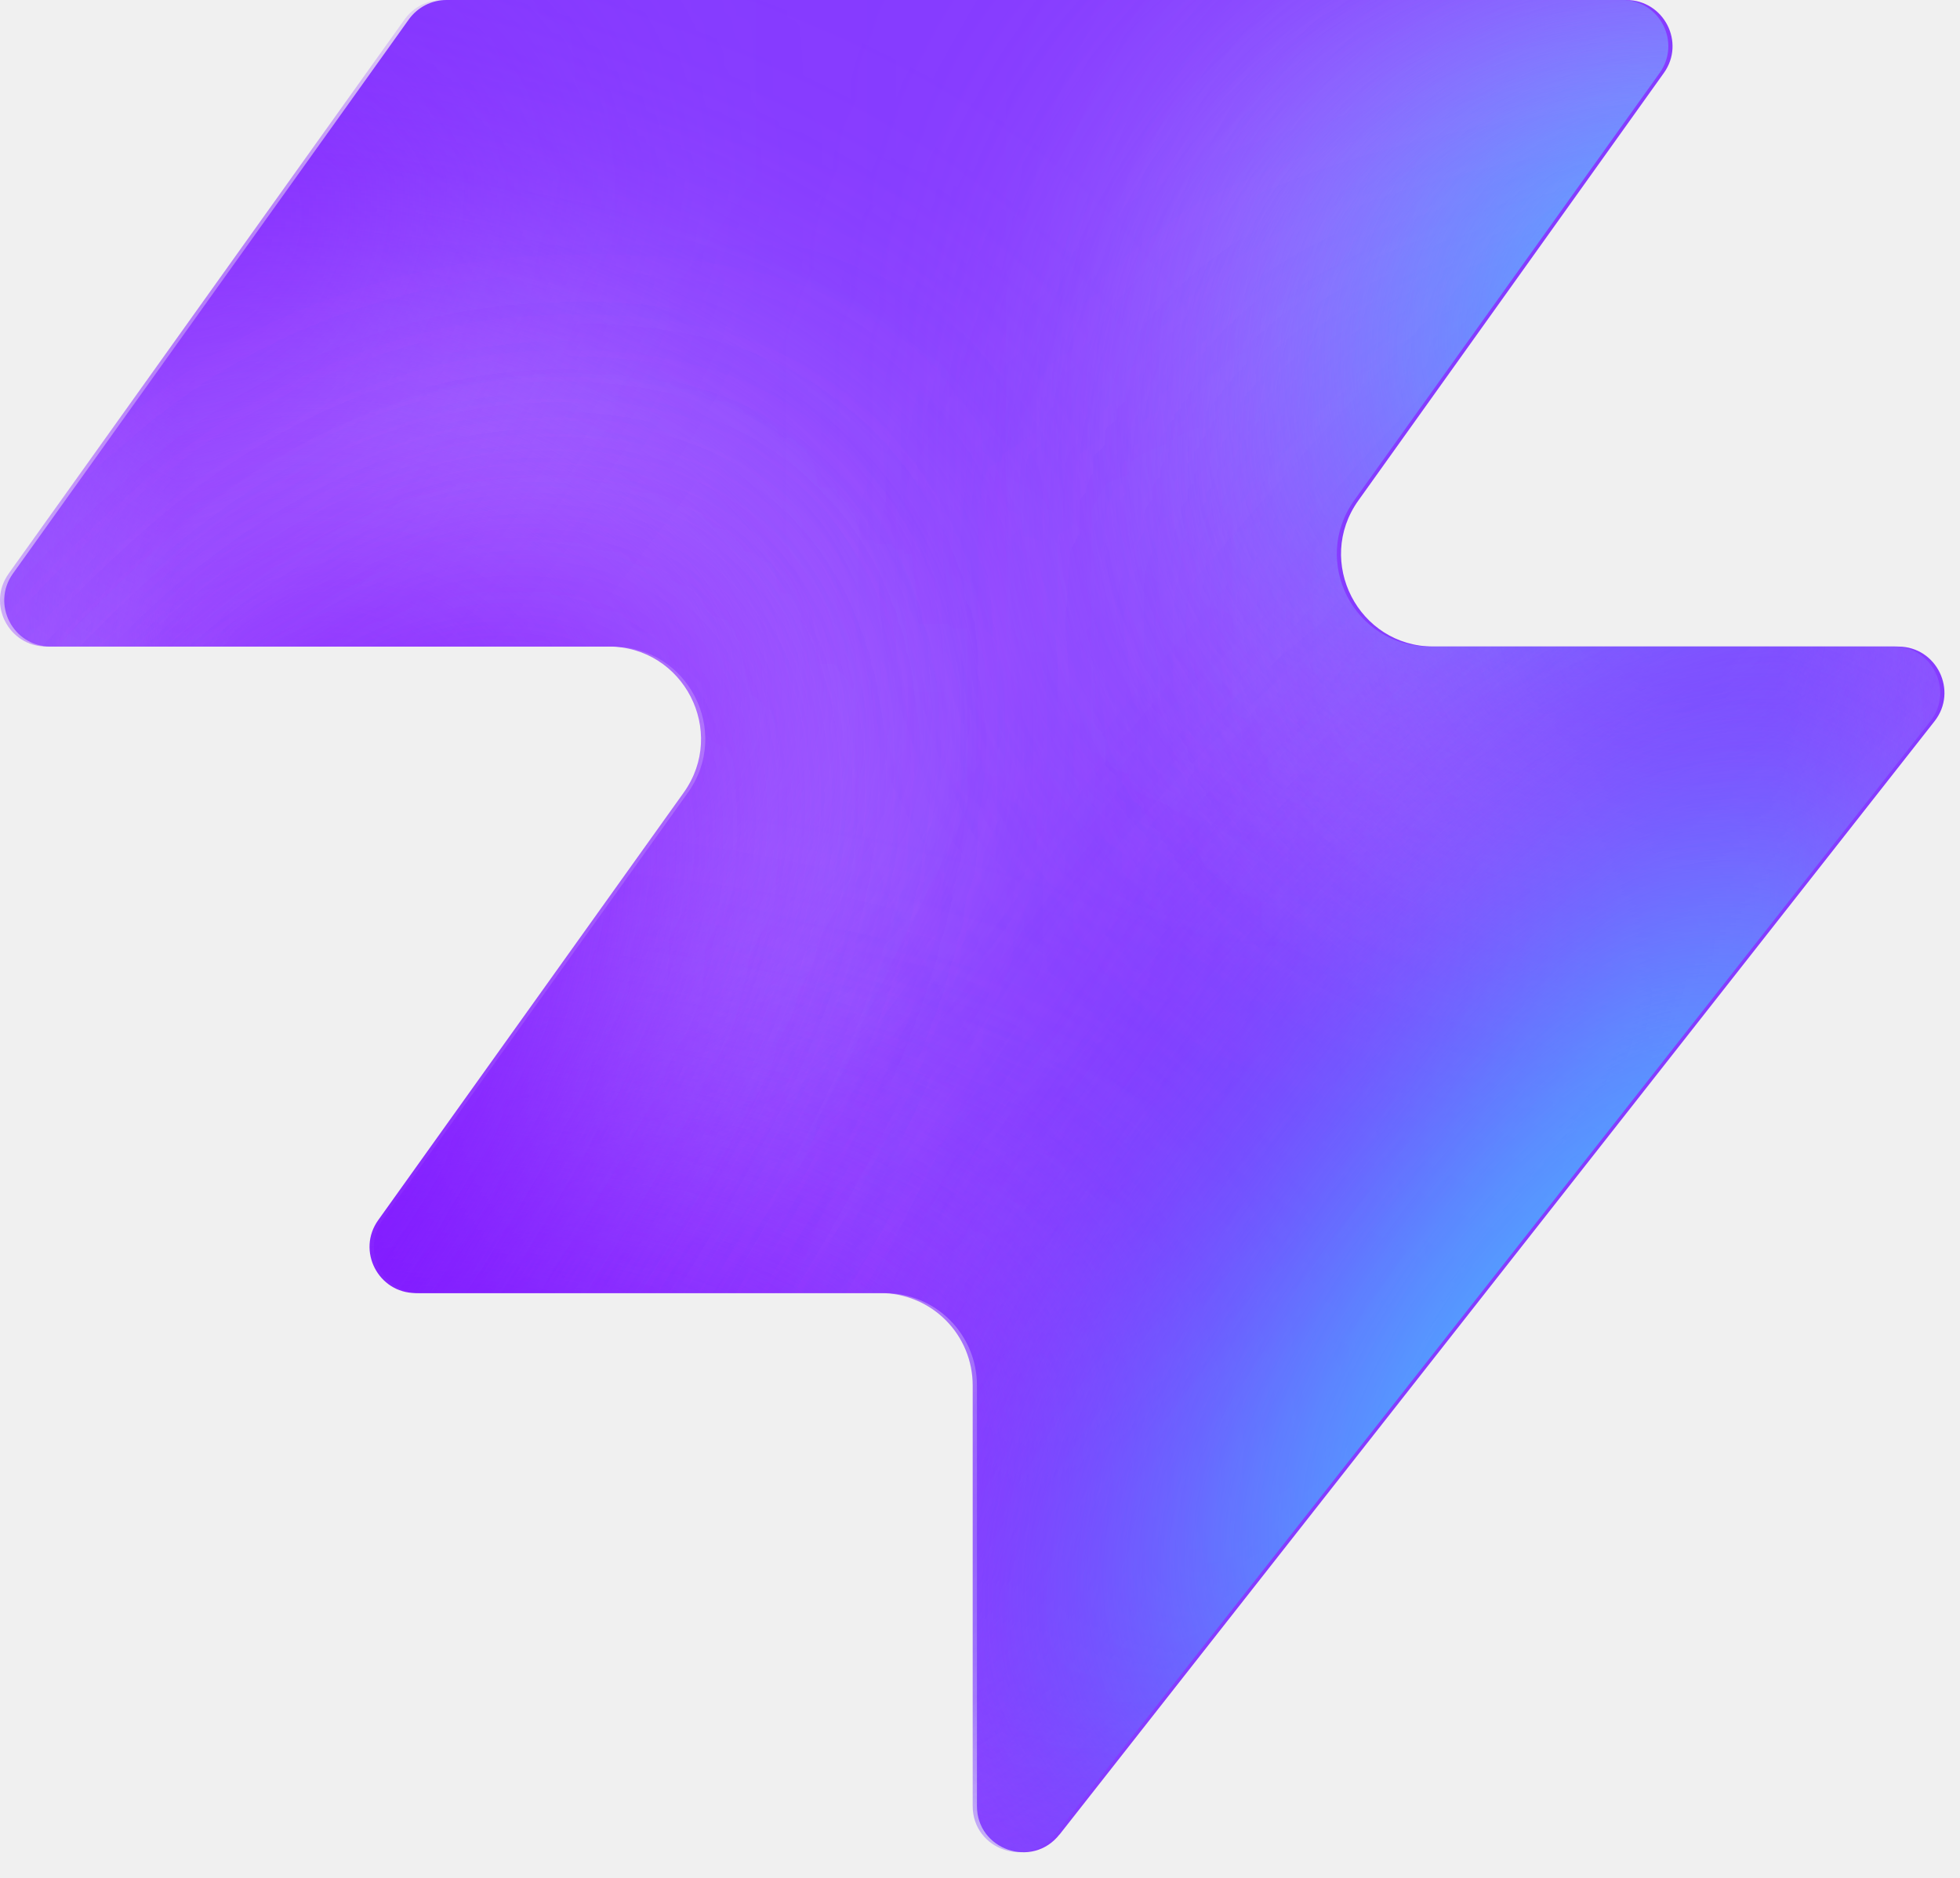
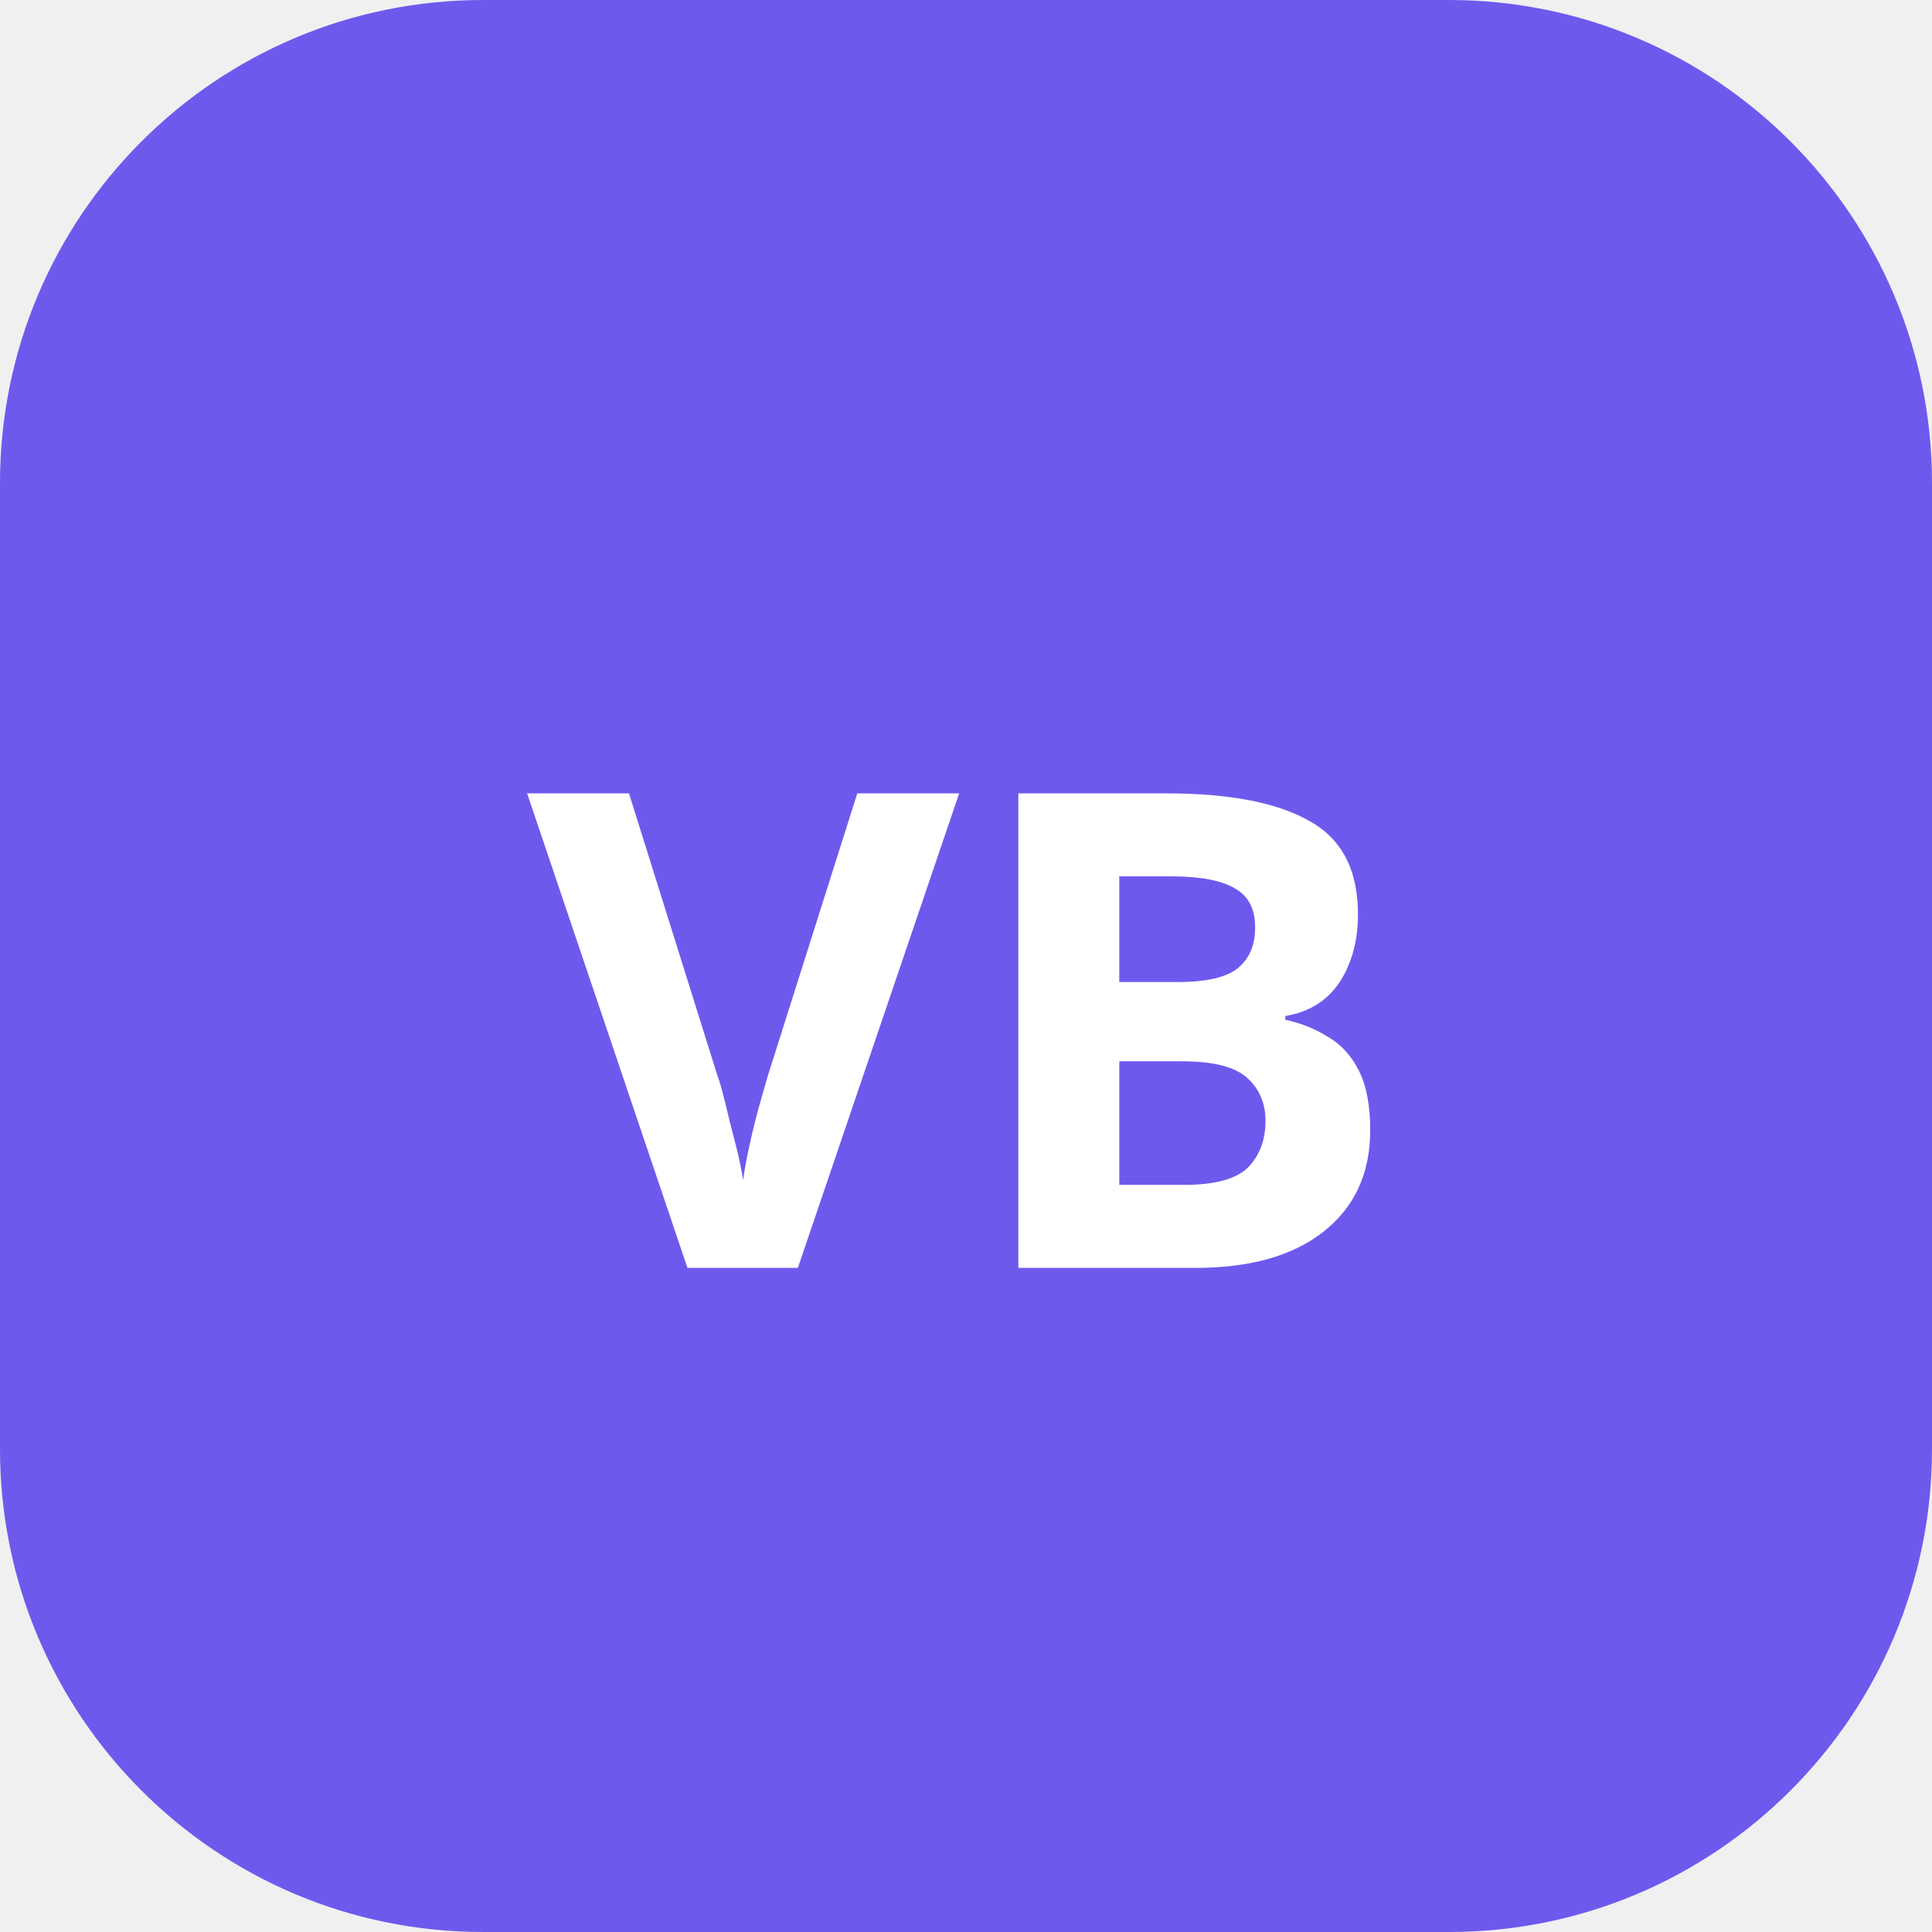
- <svg xmlns="http://www.w3.org/2000/svg" width="48" height="46" fill="none" viewBox="0 0 48 46">
-   <path fill="#863bff" d="M25.946 44.938c-.664.845-2.021.375-2.021-.698V33.937a2.26 2.26 0 0 0-2.262-2.262H10.287c-.92 0-1.456-1.04-.92-1.788l7.48-10.471c1.07-1.497 0-3.578-1.842-3.578H1.237c-.92 0-1.456-1.04-.92-1.788L10.013.474c.214-.297.556-.474.92-.474h28.894c.92 0 1.456 1.04.92 1.788l-7.48 10.471c-1.07 1.498 0 3.579 1.842 3.579h11.377c.943 0 1.473 1.088.89 1.83L25.947 44.94z" style="fill:#863bff;fill:color(display-p3 .525 .23 1);fill-opacity:1" />
-   <mask id="a" width="48" height="46" x="0" y="0" maskUnits="userSpaceOnUse" style="mask-type:alpha">
-     <path fill="#000" d="M25.842 44.938c-.664.844-2.021.375-2.021-.698V33.937a2.26 2.26 0 0 0-2.262-2.262H10.183c-.92 0-1.456-1.04-.92-1.788l7.48-10.471c1.07-1.498 0-3.579-1.842-3.579H1.133c-.92 0-1.456-1.04-.92-1.787L9.91.473c.214-.297.556-.474.92-.474h28.894c.92 0 1.456 1.04.92 1.788l-7.48 10.471c-1.07 1.498 0 3.578 1.842 3.578h11.377c.943 0 1.473 1.088.89 1.832L25.843 44.94z" style="fill:#000;fill-opacity:1" />
-   </mask>
-   <g mask="url(#a)">
-     <g filter="url(#b)">
-       <ellipse cx="5.508" cy="14.704" fill="#ede6ff" rx="5.508" ry="14.704" style="fill:#ede6ff;fill:color(display-p3 .927 .903 1);fill-opacity:1" transform="matrix(.00324 1 1 -.00324 -4.47 31.516)" />
-     </g>
-     <g filter="url(#c)">
-       <ellipse cx="10.399" cy="29.851" fill="#ede6ff" rx="10.399" ry="29.851" style="fill:#ede6ff;fill:color(display-p3 .927 .903 1);fill-opacity:1" transform="matrix(.00324 1 1 -.00324 -39.328 7.883)" />
-     </g>
-     <g filter="url(#d)">
-       <ellipse cx="5.508" cy="30.487" fill="#7e14ff" rx="5.508" ry="30.487" style="fill:#7e14ff;fill:color(display-p3 .492 .077 1);fill-opacity:1" transform="rotate(89.814 -25.913 -14.639)scale(1 -1)" />
-     </g>
-     <g filter="url(#e)">
-       <ellipse cx="5.508" cy="30.599" fill="#7e14ff" rx="5.508" ry="30.599" style="fill:#7e14ff;fill:color(display-p3 .492 .077 1);fill-opacity:1" transform="rotate(89.814 -32.644 -3.334)scale(1 -1)" />
-     </g>
-     <g filter="url(#f)">
-       <ellipse cx="5.508" cy="30.599" fill="#7e14ff" rx="5.508" ry="30.599" style="fill:#7e14ff;fill:color(display-p3 .492 .077 1);fill-opacity:1" transform="matrix(.00324 1 1 -.00324 -34.34 30.47)" />
-     </g>
-     <g filter="url(#g)">
-       <ellipse cx="14.072" cy="22.078" fill="#ede6ff" rx="14.072" ry="22.078" style="fill:#ede6ff;fill:color(display-p3 .927 .903 1);fill-opacity:1" transform="rotate(93.35 24.506 48.493)scale(-1 1)" />
-     </g>
-     <g filter="url(#h)">
-       <ellipse cx="3.47" cy="21.501" fill="#7e14ff" rx="3.47" ry="21.501" style="fill:#7e14ff;fill:color(display-p3 .492 .077 1);fill-opacity:1" transform="rotate(89.009 28.708 47.59)scale(-1 1)" />
-     </g>
-     <g filter="url(#i)">
-       <ellipse cx="3.47" cy="21.501" fill="#7e14ff" rx="3.47" ry="21.501" style="fill:#7e14ff;fill:color(display-p3 .492 .077 1);fill-opacity:1" transform="rotate(89.009 28.708 47.59)scale(-1 1)" />
-     </g>
-     <g filter="url(#j)">
-       <ellipse cx=".387" cy="8.972" fill="#7e14ff" rx="4.407" ry="29.108" style="fill:#7e14ff;fill:color(display-p3 .492 .077 1);fill-opacity:1" transform="rotate(39.51 .387 8.972)" />
-     </g>
-     <g filter="url(#k)">
-       <ellipse cx="47.523" cy="-6.092" fill="#7e14ff" rx="4.407" ry="29.108" style="fill:#7e14ff;fill:color(display-p3 .492 .077 1);fill-opacity:1" transform="rotate(37.892 47.523 -6.092)" />
-     </g>
-     <g filter="url(#l)">
-       <ellipse cx="41.412" cy="6.333" fill="#47bfff" rx="5.971" ry="9.665" style="fill:#47bfff;fill:color(display-p3 .28 .748 1);fill-opacity:1" transform="rotate(37.892 41.412 6.333)" />
-     </g>
-     <g filter="url(#m)">
-       <ellipse cx="-1.879" cy="38.332" fill="#7e14ff" rx="4.407" ry="29.108" style="fill:#7e14ff;fill:color(display-p3 .492 .077 1);fill-opacity:1" transform="rotate(37.892 -1.88 38.332)" />
-     </g>
-     <g filter="url(#n)">
-       <ellipse cx="-1.879" cy="38.332" fill="#7e14ff" rx="4.407" ry="29.108" style="fill:#7e14ff;fill:color(display-p3 .492 .077 1);fill-opacity:1" transform="rotate(37.892 -1.88 38.332)" />
-     </g>
-     <g filter="url(#o)">
-       <ellipse cx="35.651" cy="29.907" fill="#7e14ff" rx="4.407" ry="29.108" style="fill:#7e14ff;fill:color(display-p3 .492 .077 1);fill-opacity:1" transform="rotate(37.892 35.651 29.907)" />
-     </g>
-     <g filter="url(#p)">
-       <ellipse cx="38.418" cy="32.4" fill="#47bfff" rx="5.971" ry="15.297" style="fill:#47bfff;fill:color(display-p3 .28 .748 1);fill-opacity:1" transform="rotate(37.892 38.418 32.4)" />
-     </g>
-   </g>
-   <defs>
-     <filter id="b" width="60.045" height="41.654" x="-19.77" y="16.149" color-interpolation-filters="sRGB" filterUnits="userSpaceOnUse">
-       <feFlood flood-opacity="0" result="BackgroundImageFix" />
-       <feBlend in="SourceGraphic" in2="BackgroundImageFix" result="shape" />
-       <feGaussianBlur result="effect1_foregroundBlur_2002_17158" stdDeviation="7.659" />
-     </filter>
-     <filter id="c" width="90.34" height="51.437" x="-54.613" y="-7.533" color-interpolation-filters="sRGB" filterUnits="userSpaceOnUse">
-       <feFlood flood-opacity="0" result="BackgroundImageFix" />
-       <feBlend in="SourceGraphic" in2="BackgroundImageFix" result="shape" />
-       <feGaussianBlur result="effect1_foregroundBlur_2002_17158" stdDeviation="7.659" />
-     </filter>
-     <filter id="d" width="79.355" height="29.4" x="-49.64" y="2.03" color-interpolation-filters="sRGB" filterUnits="userSpaceOnUse">
-       <feFlood flood-opacity="0" result="BackgroundImageFix" />
-       <feBlend in="SourceGraphic" in2="BackgroundImageFix" result="shape" />
-       <feGaussianBlur result="effect1_foregroundBlur_2002_17158" stdDeviation="4.596" />
-     </filter>
-     <filter id="e" width="79.579" height="29.4" x="-45.045" y="20.029" color-interpolation-filters="sRGB" filterUnits="userSpaceOnUse">
-       <feFlood flood-opacity="0" result="BackgroundImageFix" />
-       <feBlend in="SourceGraphic" in2="BackgroundImageFix" result="shape" />
-       <feGaussianBlur result="effect1_foregroundBlur_2002_17158" stdDeviation="4.596" />
-     </filter>
-     <filter id="f" width="79.579" height="29.4" x="-43.513" y="21.178" color-interpolation-filters="sRGB" filterUnits="userSpaceOnUse">
-       <feFlood flood-opacity="0" result="BackgroundImageFix" />
-       <feBlend in="SourceGraphic" in2="BackgroundImageFix" result="shape" />
-       <feGaussianBlur result="effect1_foregroundBlur_2002_17158" stdDeviation="4.596" />
-     </filter>
-     <filter id="g" width="74.749" height="58.852" x="15.756" y="-17.901" color-interpolation-filters="sRGB" filterUnits="userSpaceOnUse">
-       <feFlood flood-opacity="0" result="BackgroundImageFix" />
-       <feBlend in="SourceGraphic" in2="BackgroundImageFix" result="shape" />
-       <feGaussianBlur result="effect1_foregroundBlur_2002_17158" stdDeviation="7.659" />
-     </filter>
-     <filter id="h" width="61.377" height="25.362" x="23.548" y="2.284" color-interpolation-filters="sRGB" filterUnits="userSpaceOnUse">
-       <feFlood flood-opacity="0" result="BackgroundImageFix" />
-       <feBlend in="SourceGraphic" in2="BackgroundImageFix" result="shape" />
-       <feGaussianBlur result="effect1_foregroundBlur_2002_17158" stdDeviation="4.596" />
-     </filter>
-     <filter id="i" width="61.377" height="25.362" x="23.548" y="2.284" color-interpolation-filters="sRGB" filterUnits="userSpaceOnUse">
-       <feFlood flood-opacity="0" result="BackgroundImageFix" />
-       <feBlend in="SourceGraphic" in2="BackgroundImageFix" result="shape" />
-       <feGaussianBlur result="effect1_foregroundBlur_2002_17158" stdDeviation="4.596" />
-     </filter>
-     <filter id="j" width="56.045" height="63.649" x="-27.636" y="-22.853" color-interpolation-filters="sRGB" filterUnits="userSpaceOnUse">
-       <feFlood flood-opacity="0" result="BackgroundImageFix" />
-       <feBlend in="SourceGraphic" in2="BackgroundImageFix" result="shape" />
-       <feGaussianBlur result="effect1_foregroundBlur_2002_17158" stdDeviation="4.596" />
-     </filter>
-     <filter id="k" width="54.814" height="64.646" x="20.116" y="-38.415" color-interpolation-filters="sRGB" filterUnits="userSpaceOnUse">
-       <feFlood flood-opacity="0" result="BackgroundImageFix" />
-       <feBlend in="SourceGraphic" in2="BackgroundImageFix" result="shape" />
-       <feGaussianBlur result="effect1_foregroundBlur_2002_17158" stdDeviation="4.596" />
-     </filter>
-     <filter id="l" width="33.541" height="35.313" x="24.641" y="-11.323" color-interpolation-filters="sRGB" filterUnits="userSpaceOnUse">
-       <feFlood flood-opacity="0" result="BackgroundImageFix" />
-       <feBlend in="SourceGraphic" in2="BackgroundImageFix" result="shape" />
-       <feGaussianBlur result="effect1_foregroundBlur_2002_17158" stdDeviation="4.596" />
-     </filter>
-     <filter id="m" width="54.814" height="64.646" x="-29.286" y="6.009" color-interpolation-filters="sRGB" filterUnits="userSpaceOnUse">
-       <feFlood flood-opacity="0" result="BackgroundImageFix" />
-       <feBlend in="SourceGraphic" in2="BackgroundImageFix" result="shape" />
-       <feGaussianBlur result="effect1_foregroundBlur_2002_17158" stdDeviation="4.596" />
-     </filter>
-     <filter id="n" width="54.814" height="64.646" x="-29.286" y="6.009" color-interpolation-filters="sRGB" filterUnits="userSpaceOnUse">
-       <feFlood flood-opacity="0" result="BackgroundImageFix" />
-       <feBlend in="SourceGraphic" in2="BackgroundImageFix" result="shape" />
-       <feGaussianBlur result="effect1_foregroundBlur_2002_17158" stdDeviation="4.596" />
-     </filter>
-     <filter id="o" width="54.814" height="64.646" x="8.244" y="-2.416" color-interpolation-filters="sRGB" filterUnits="userSpaceOnUse">
-       <feFlood flood-opacity="0" result="BackgroundImageFix" />
-       <feBlend in="SourceGraphic" in2="BackgroundImageFix" result="shape" />
-       <feGaussianBlur result="effect1_foregroundBlur_2002_17158" stdDeviation="4.596" />
-     </filter>
-     <filter id="p" width="39.409" height="43.623" x="18.713" y="10.588" color-interpolation-filters="sRGB" filterUnits="userSpaceOnUse">
-       <feFlood flood-opacity="0" result="BackgroundImageFix" />
-       <feBlend in="SourceGraphic" in2="BackgroundImageFix" result="shape" />
-       <feGaussianBlur result="effect1_foregroundBlur_2002_17158" stdDeviation="4.596" />
-     </filter>
-   </defs>
+ <svg xmlns="http://www.w3.org/2000/svg" viewBox="0 0 32 32" fill="none">
+   <rect width="32" height="32" rx="8" fill="#6d5aed" />
+   <text x="16" y="21" text-anchor="middle" fill="white" font-family="system-ui,sans-serif" font-size="11" font-weight="700">VB</text>
</svg>
